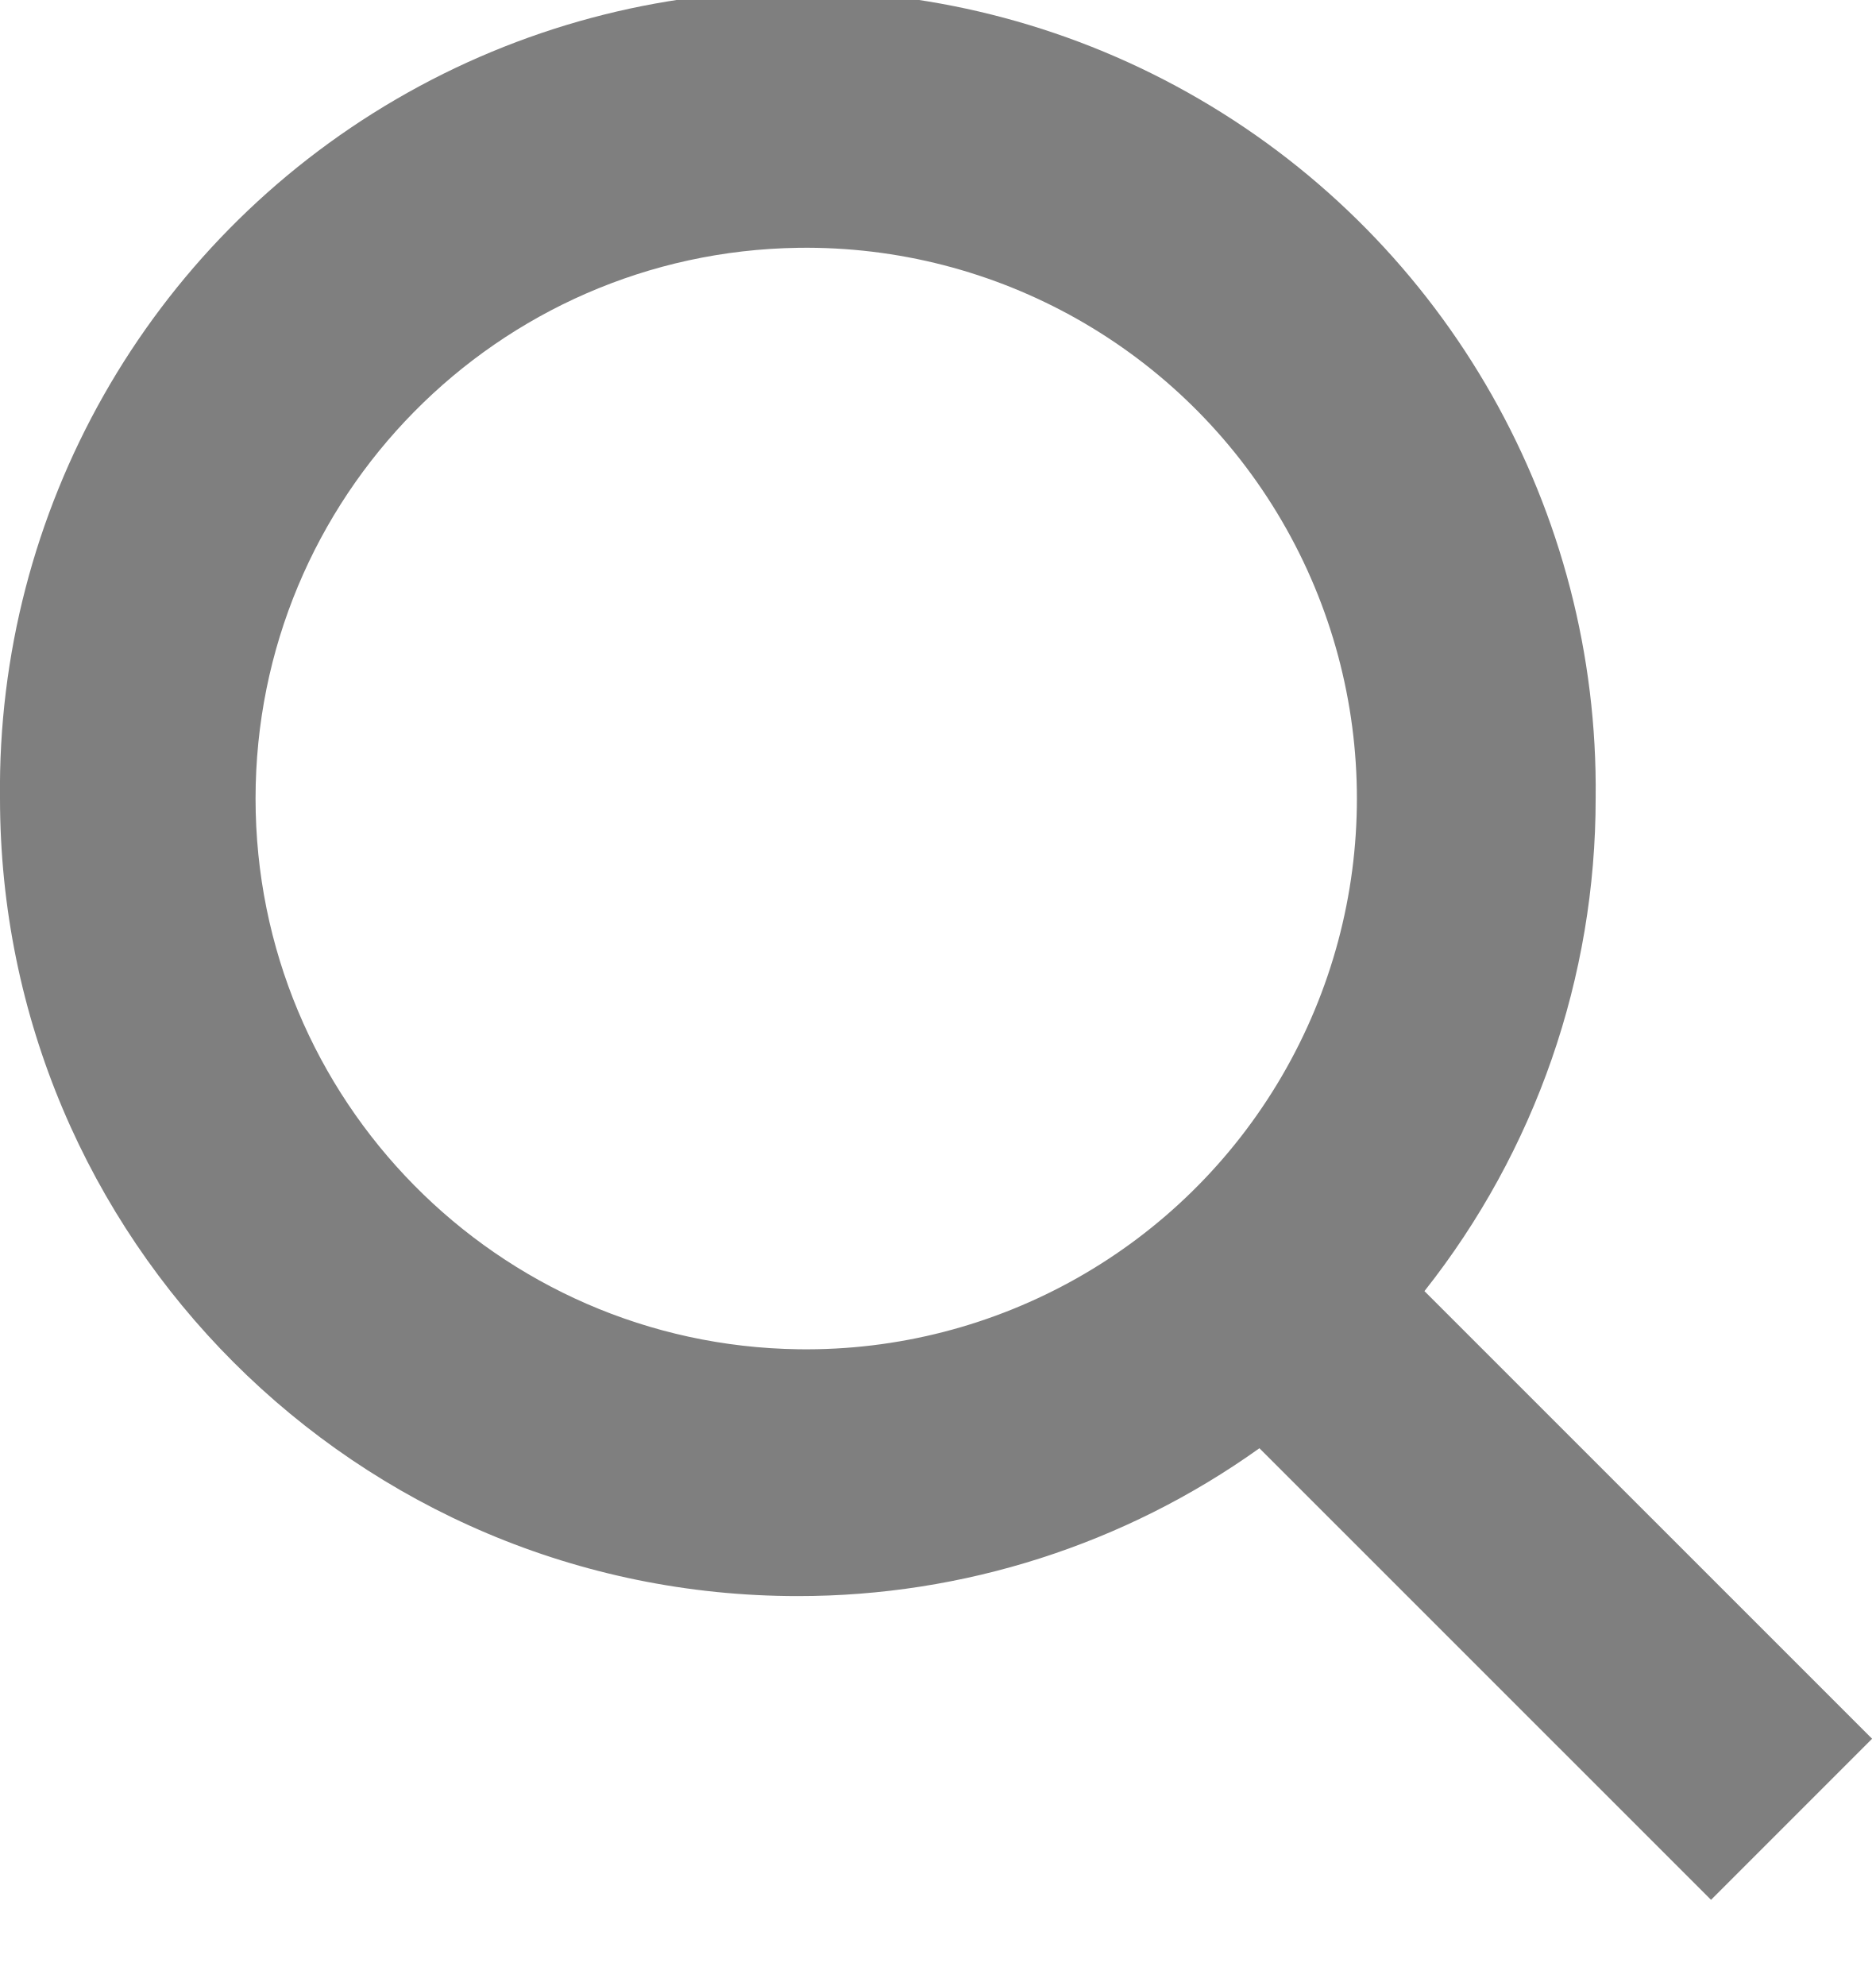
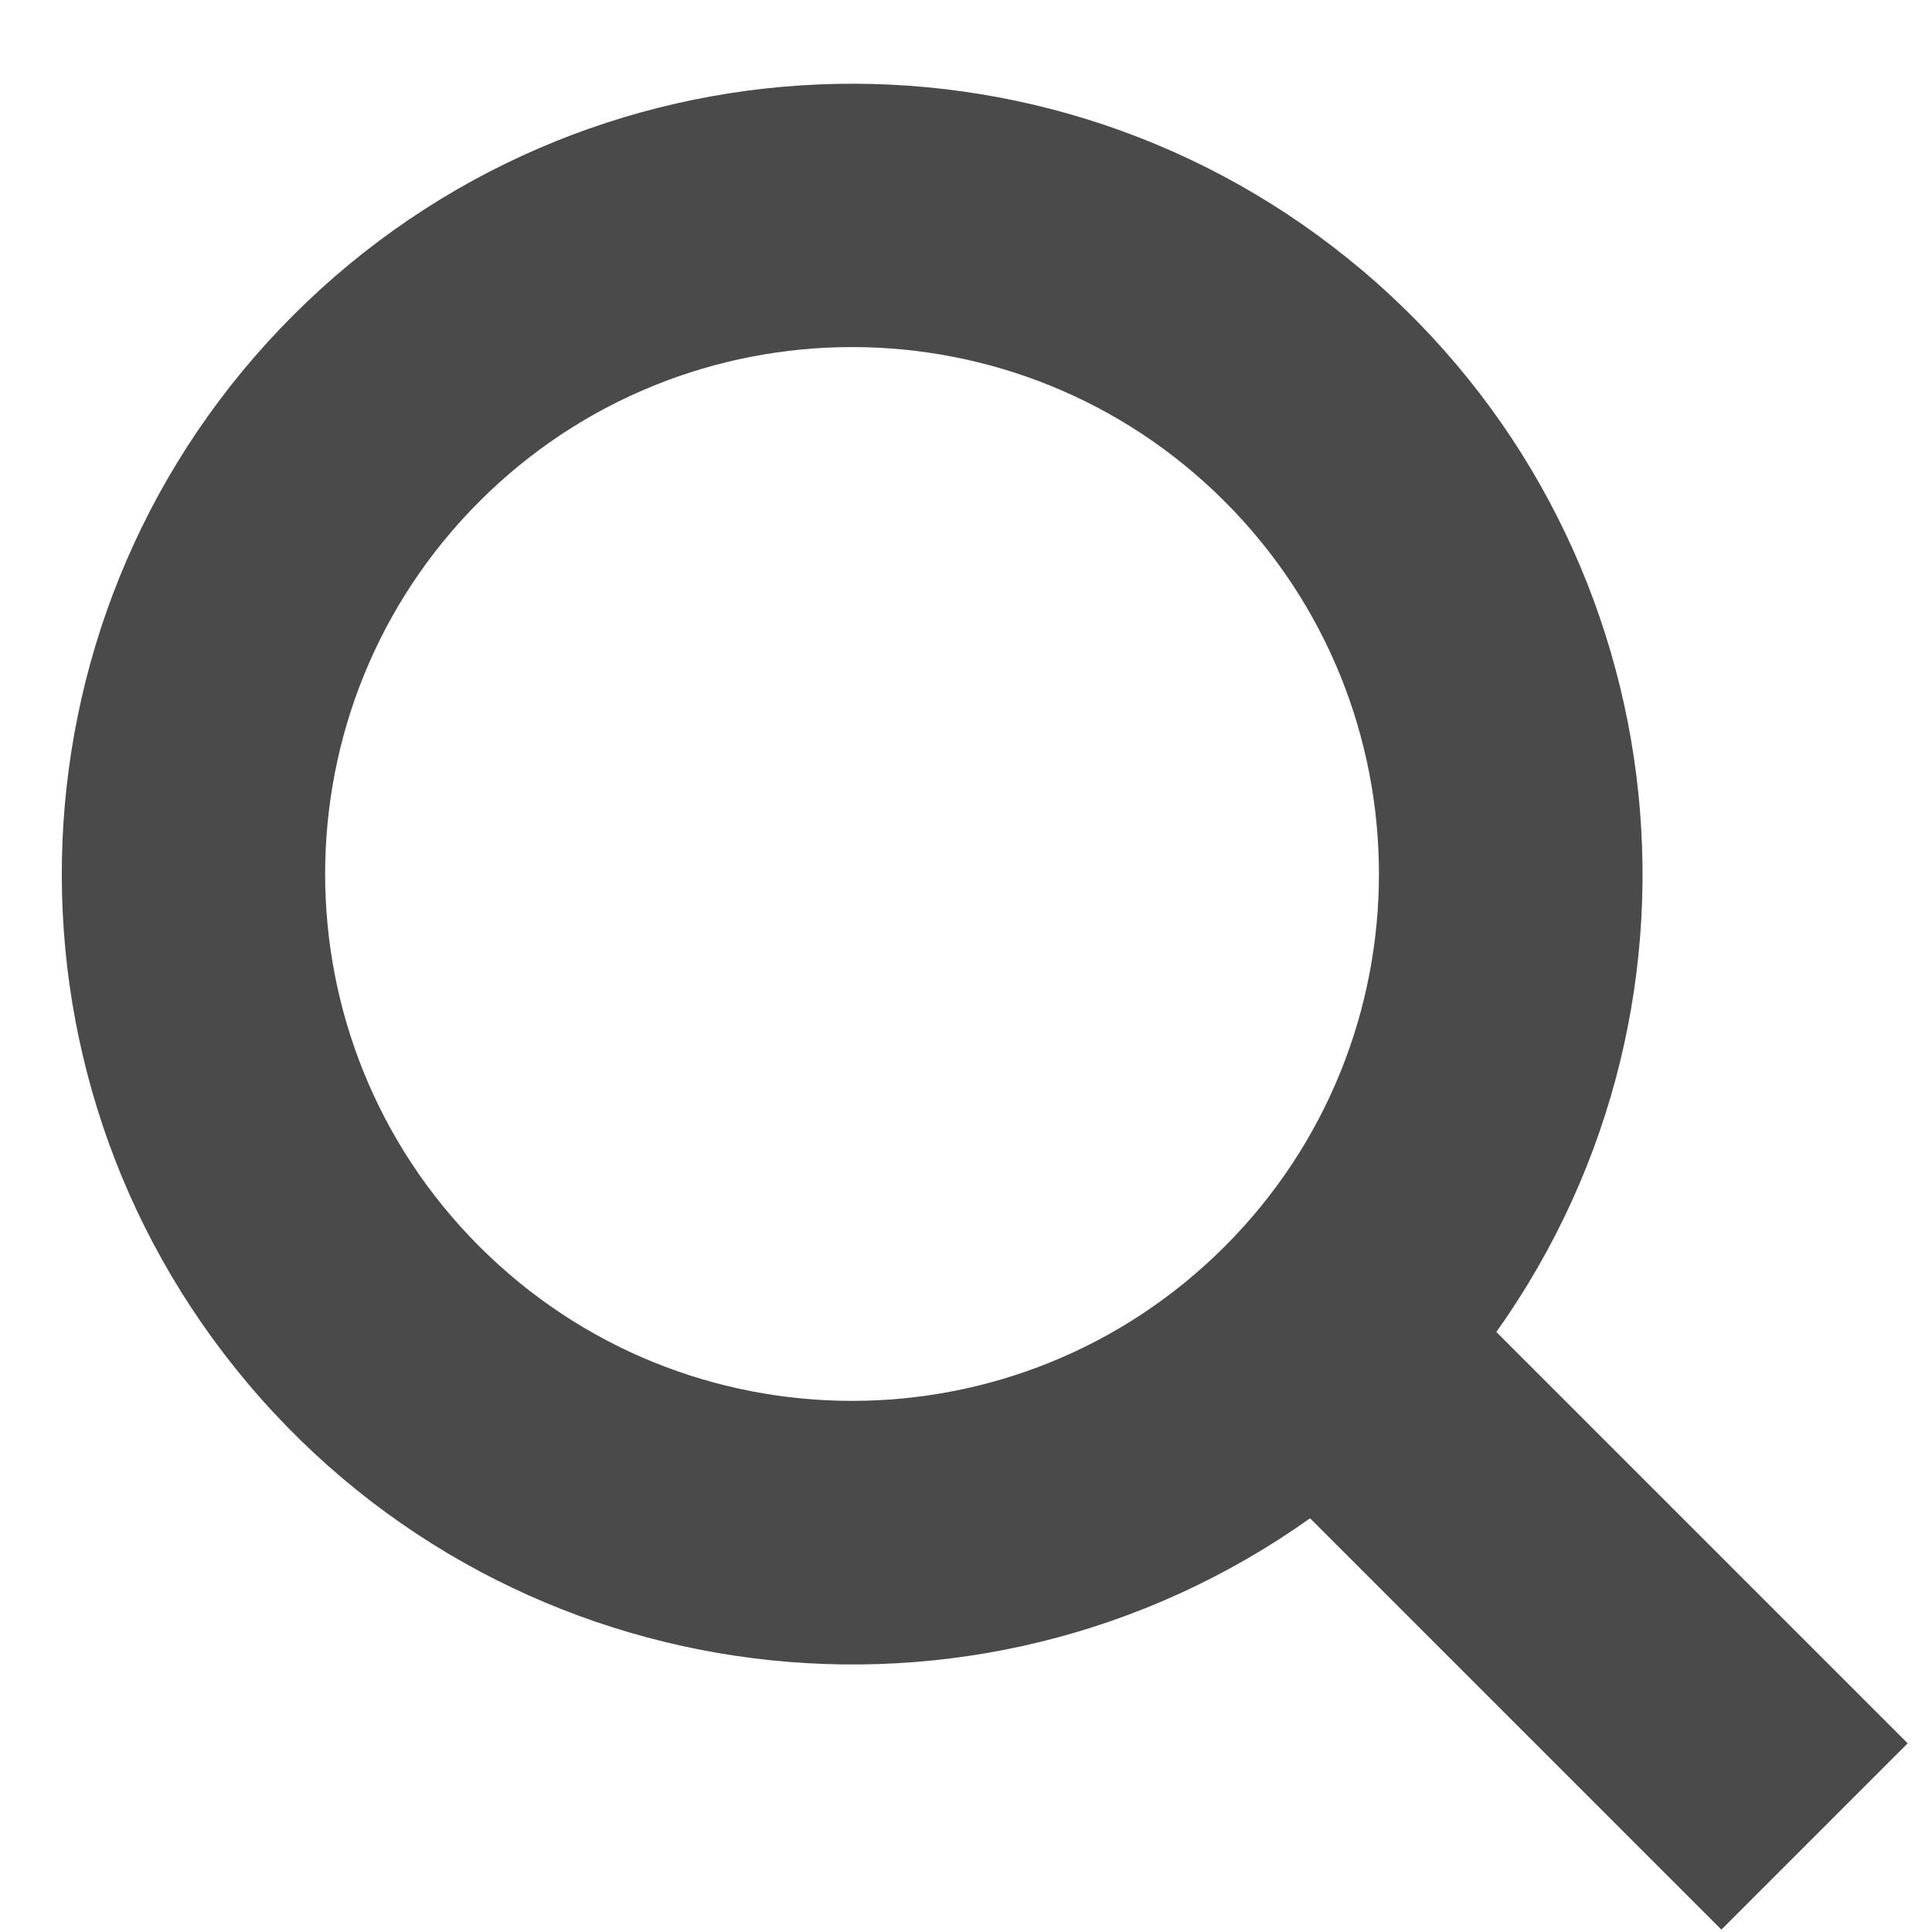
- <svg xmlns="http://www.w3.org/2000/svg" width="17" height="18" viewBox="0 0 17 18">
-   <path fill="#7F7F7F" fill-rule="evenodd" d="M12.913 11.702l4.058 4.057-1.46 1.46-4.094-4.093a7.189 7.189 0 0 1-4.184 1.34A7.232 7.232 0 0 1 0 7.234a7.233 7.233 0 1 1 14.465 0 7.194 7.194 0 0 1-1.552 4.468zm-5.675.527a4.992 4.992 0 1 0 0-9.983 4.992 4.992 0 0 0 0 9.983z" />
+ <svg xmlns="http://www.w3.org/2000/svg" xmlns:xlink="http://www.w3.org/1999/xlink" width="22" height="22" viewBox="0 0 22 22">
+   <defs>
+     <path id="a" d="M14.5 21.876a9 9 0 1 1 3 0V28.5h-3v-6.624zM16 19a6 6 0 1 0 0-12 6 6 0 0 0 0 12z" />
+   </defs>
+   <use fill="#4A4A4A" fill-rule="nonzero" transform="rotate(-45 9.172 19.078)" xlink:href="#a" />
</svg>
